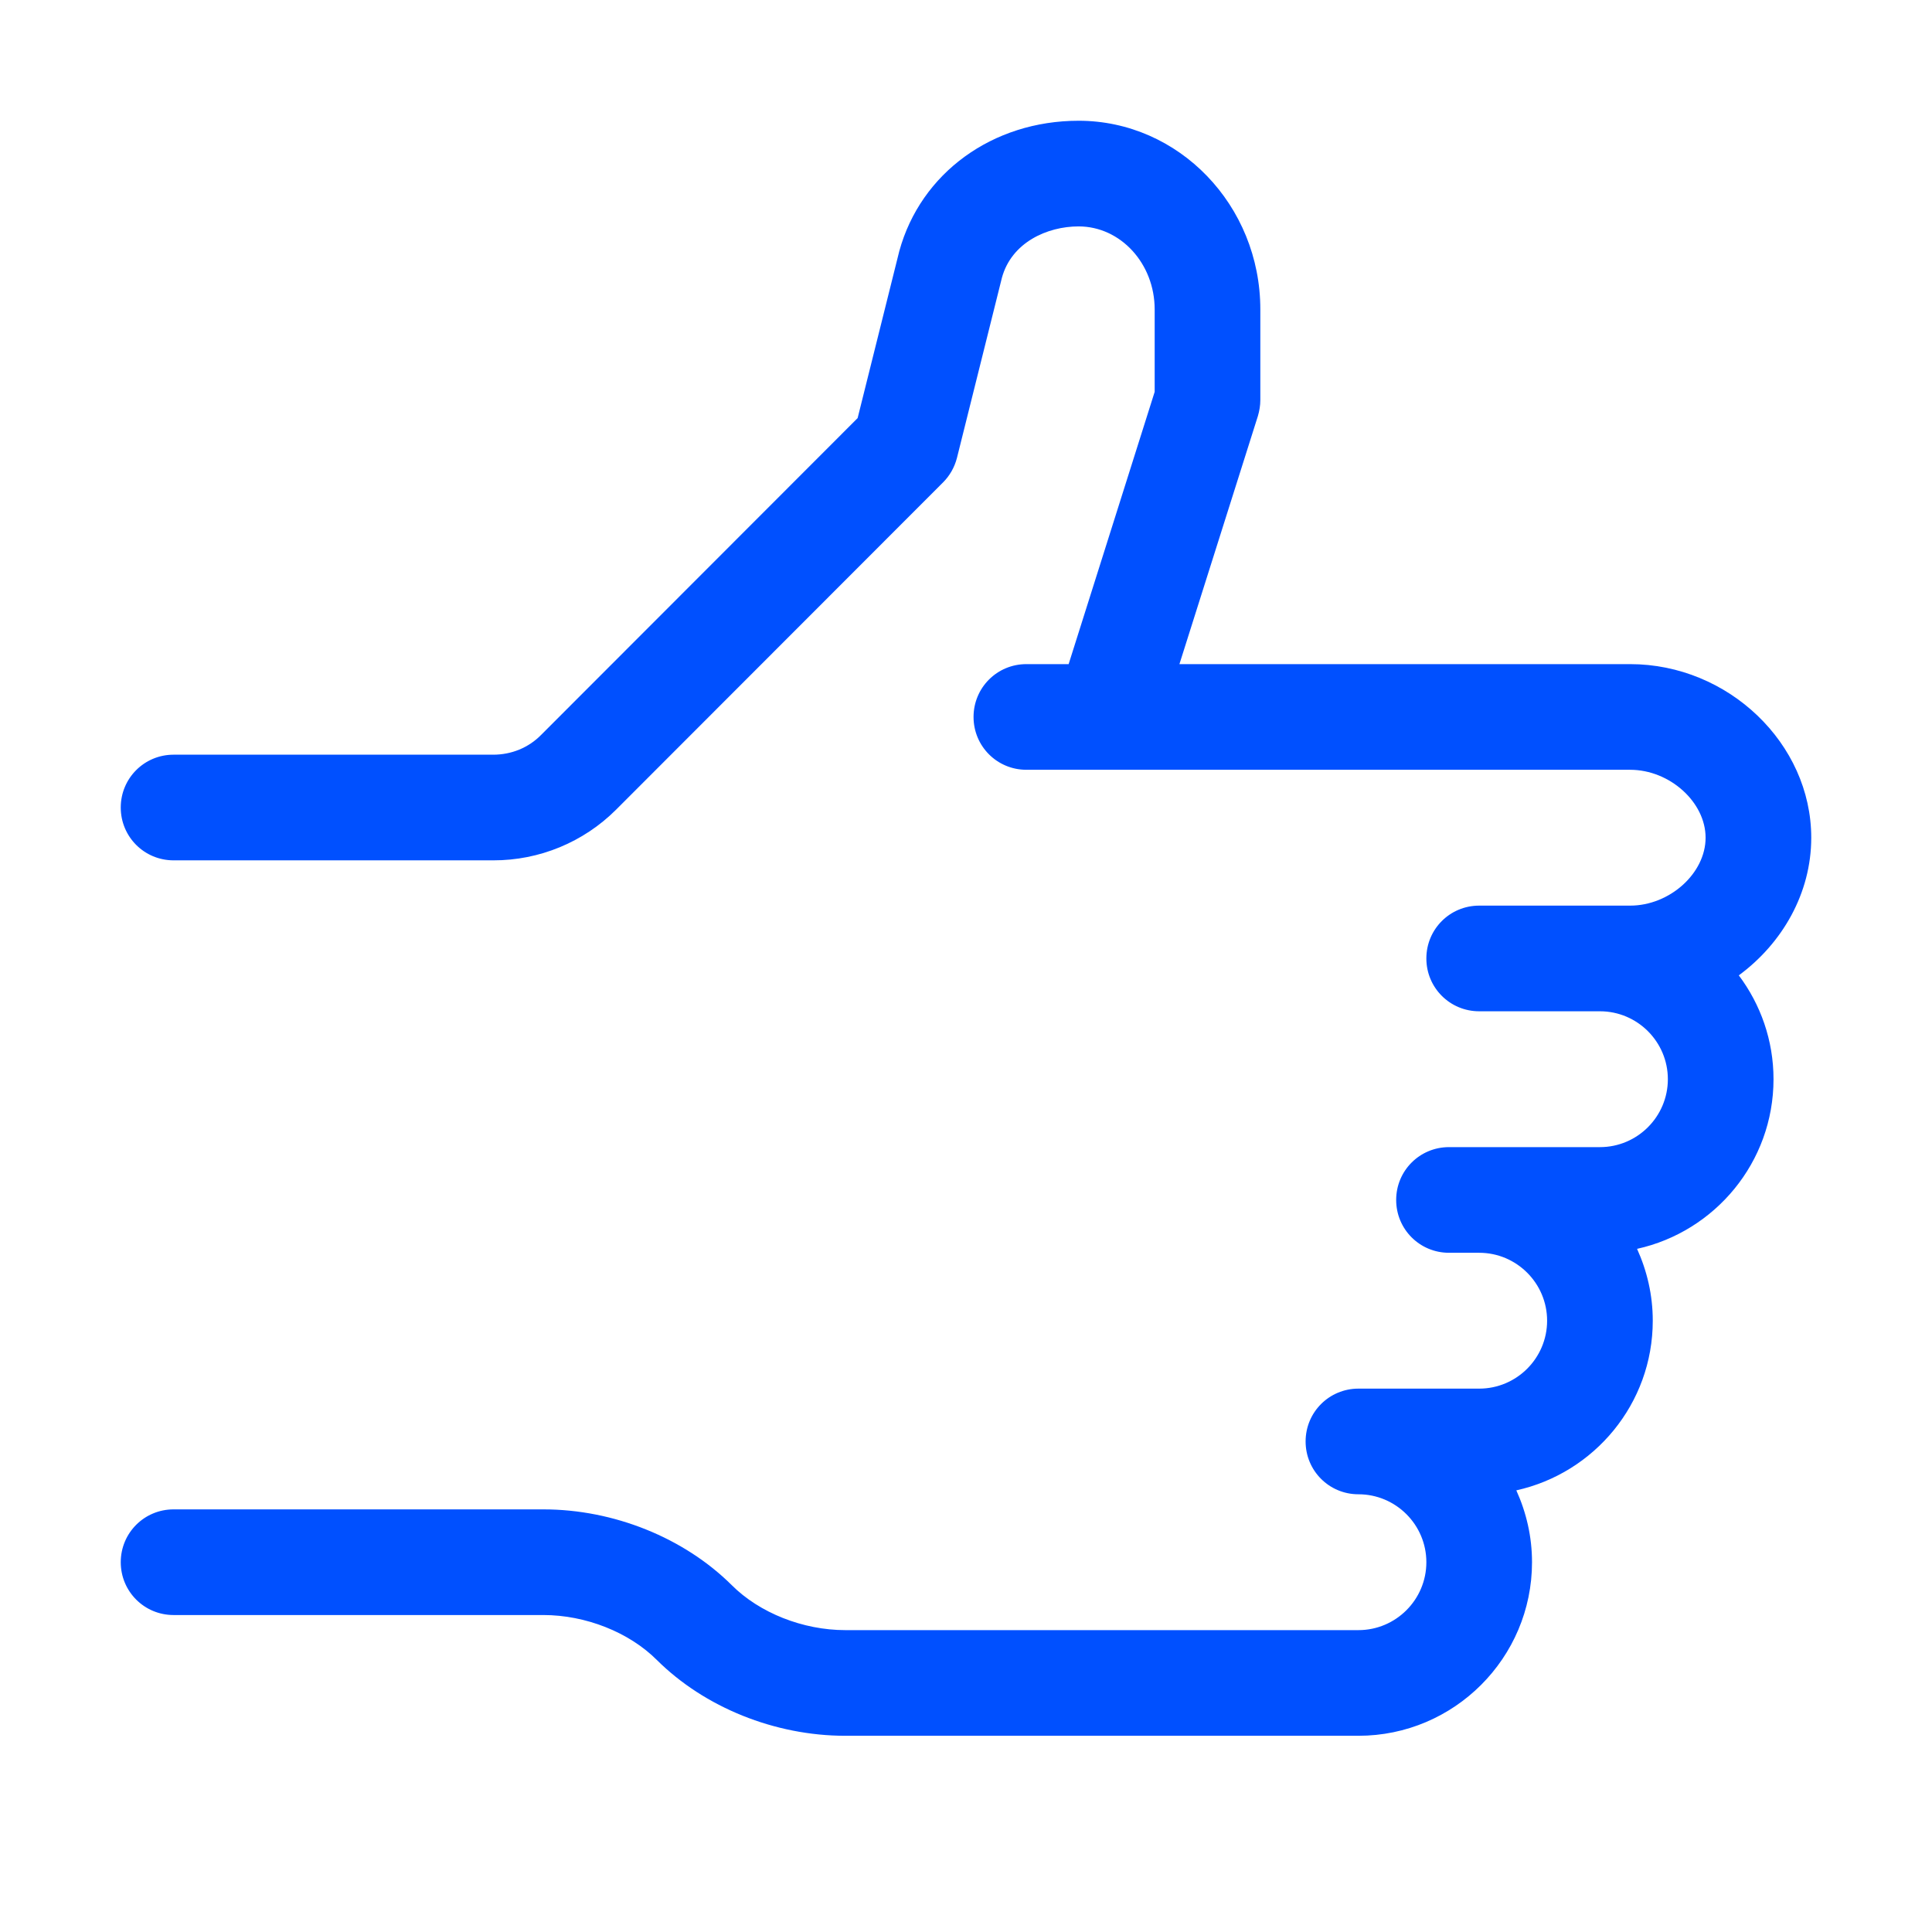
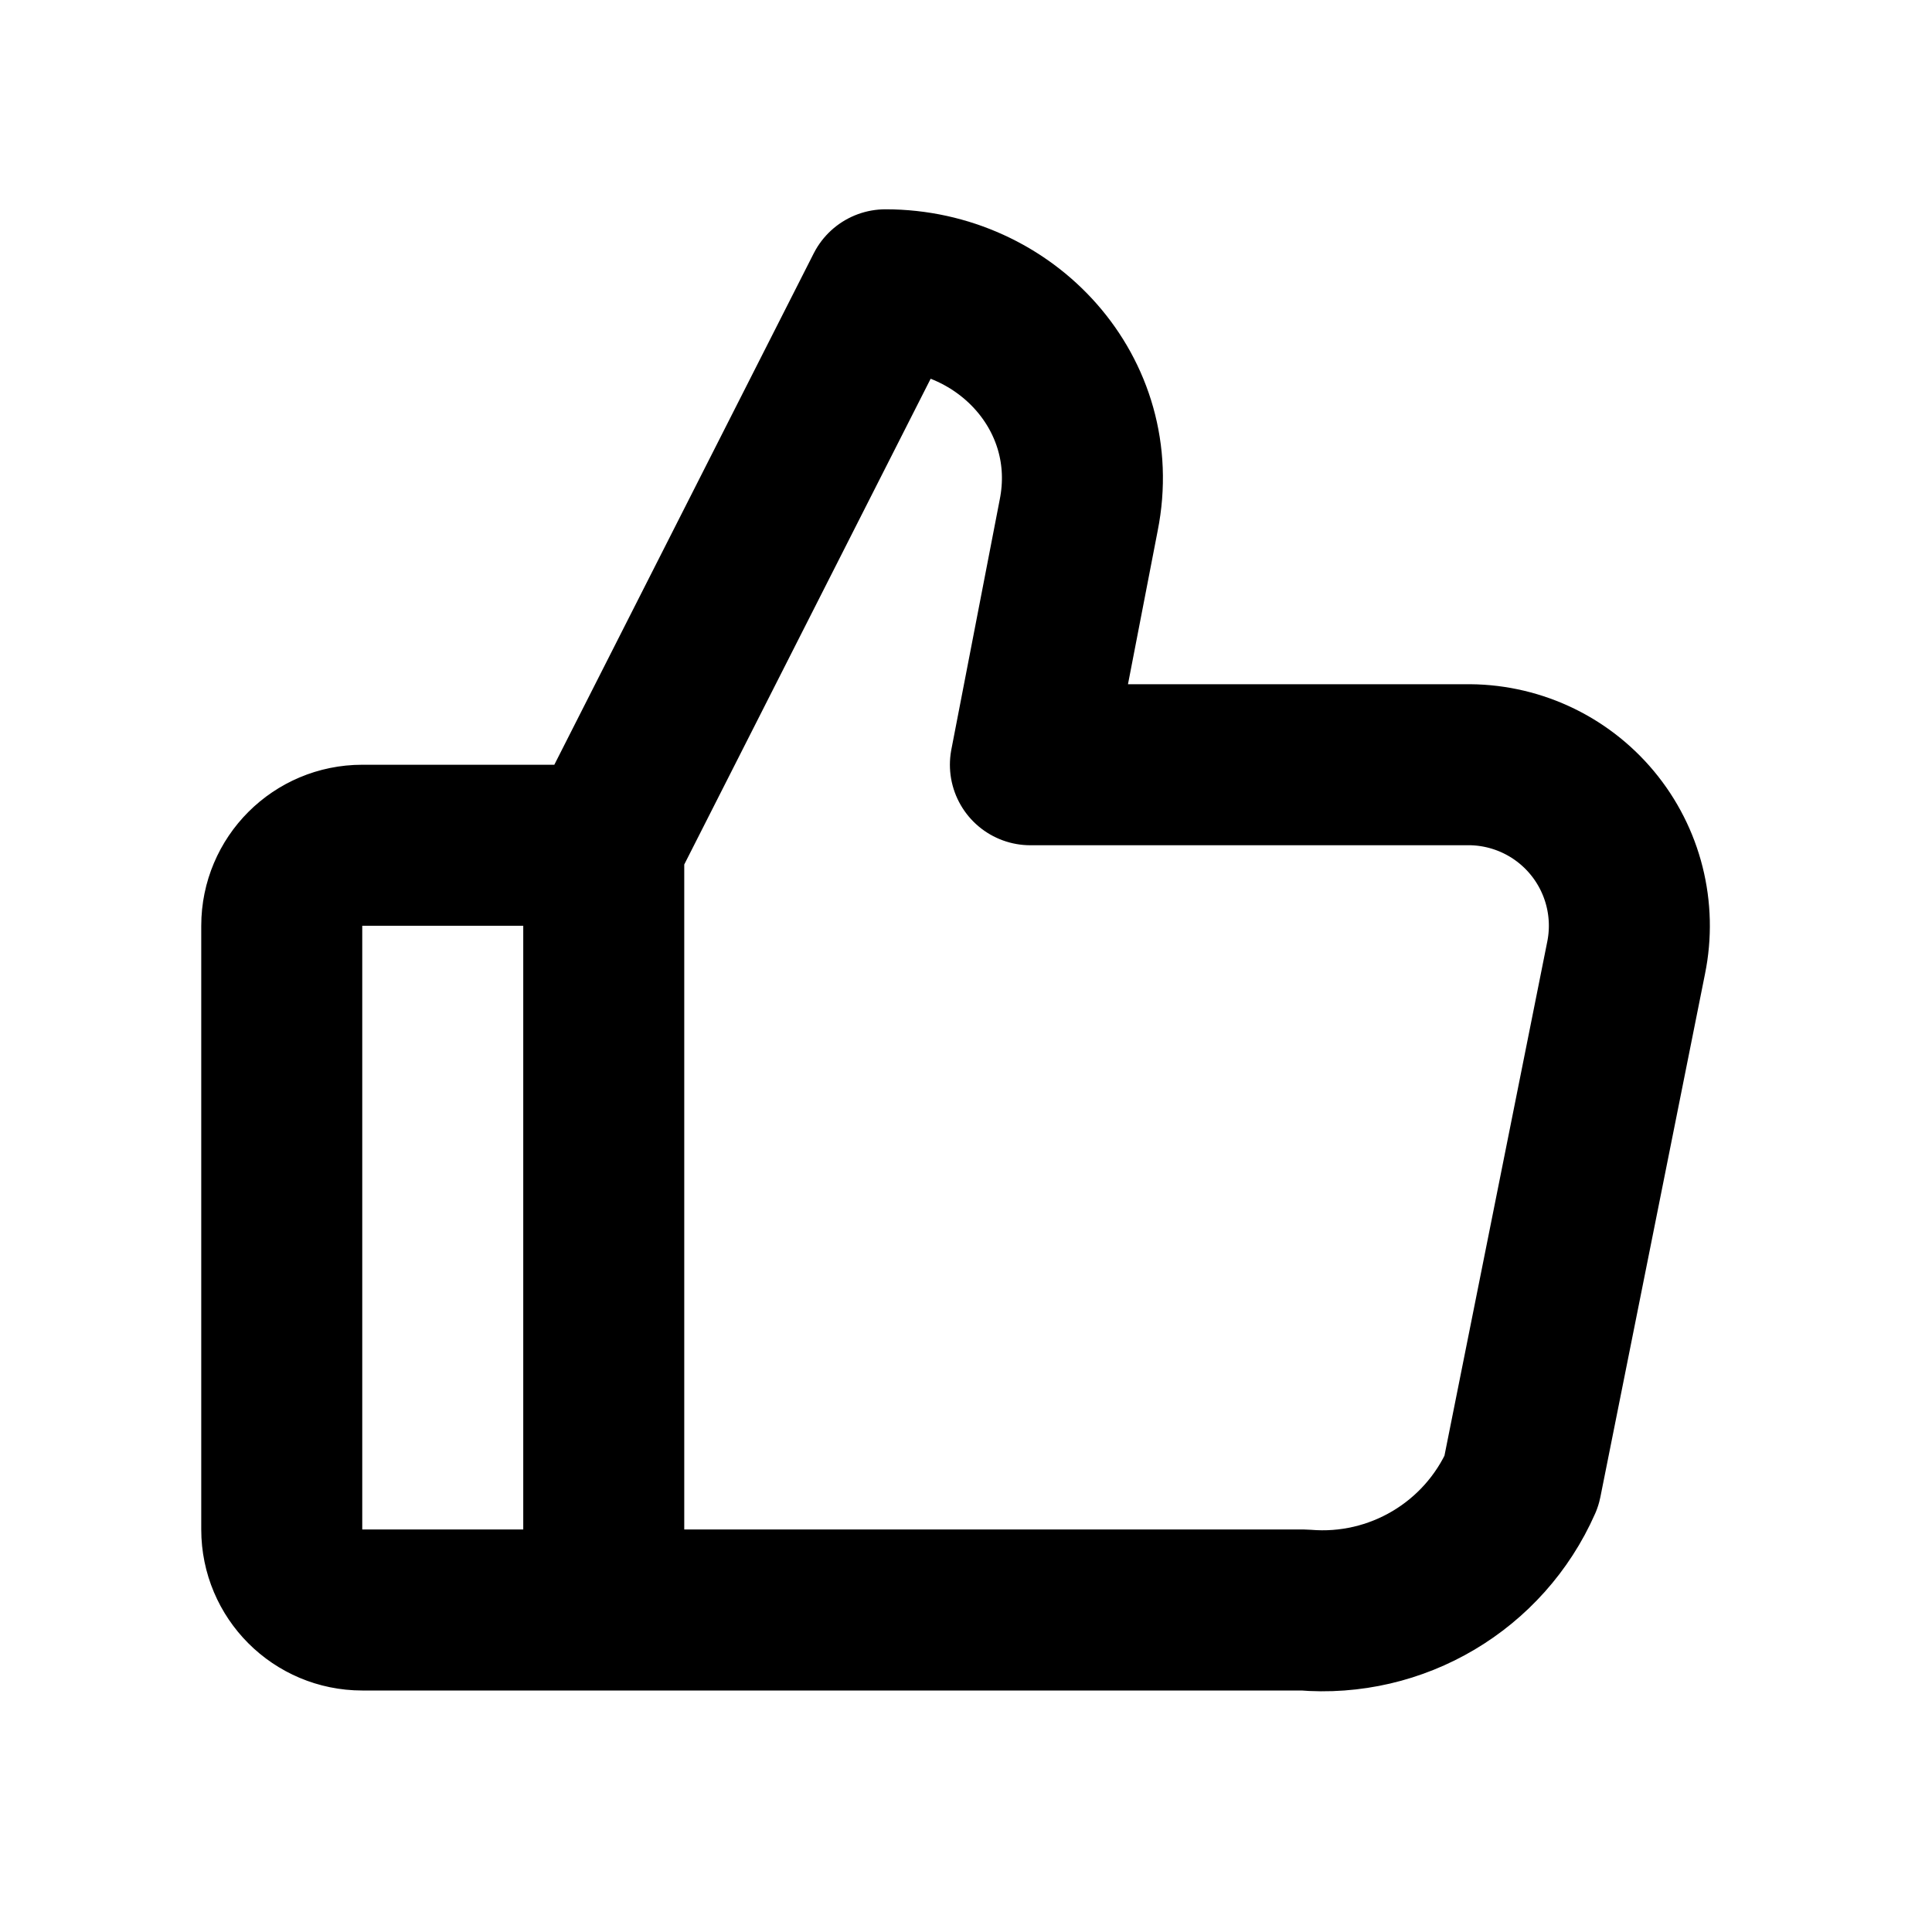
- <svg xmlns="http://www.w3.org/2000/svg" xml:space="preserve" viewBox="0 0 64 64">
-   <switch>
-     <g>
-       <path fill="#0050FF" d="M57.6 32.31c.72.96 1.15 2.15 1.15 3.44 0 2.75-1.94 5.05-4.52 5.62.33.73.52 1.53.52 2.38 0 2.75-1.94 5.05-4.52 5.62.33.73.52 1.53.52 2.38 0 3.17-2.58 5.75-5.75 5.75H28c-2.33 0-4.66-.94-6.24-2.51-.92-.92-2.36-1.49-3.76-1.49H5.75c-.97 0-1.75-.78-1.75-1.75S4.78 50 5.75 50H18c2.33 0 4.66.94 6.24 2.51.92.92 2.36 1.49 3.76 1.49h17c1.24 0 2.25-1.01 2.25-2.25S46.24 49.5 45 49.5c-.97 0-1.75-.78-1.75-1.75S44.03 46 45 46h4c1.24 0 2.25-1.01 2.25-2.25S50.24 41.5 49 41.5h-1c-.97 0-1.75-.78-1.75-1.75S47.03 38 48 38h5c1.24 0 2.25-1.01 2.25-2.25S54.24 33.5 53 33.5h-4c-.97 0-1.75-.78-1.75-1.75S48.03 30 49 30h5c1.31 0 2.5-1.07 2.5-2.25S55.31 25.5 54 25.5H34c-.97 0-1.75-.78-1.75-1.75S33.03 22 34 22h1.4l2.85-9.02v-2.73c0-1.52-1.13-2.75-2.52-2.75-1.04 0-2.22.53-2.54 1.7l-1.49 5.97c-.08.31-.24.59-.46.81L20.41 26.82a5.74 5.74 0 0 1-4.07 1.68H5.75c-.97 0-1.75-.78-1.75-1.75S4.78 25 5.75 25h10.59c.6 0 1.17-.23 1.59-.66l10.48-10.49 1.38-5.53C30.5 5.73 32.88 4 35.73 4c3.32 0 6.02 2.8 6.02 6.25v3c0 .18-.03.36-.08.53L39.07 22H54c3.25 0 6 2.63 6 5.75 0 1.84-.96 3.5-2.4 4.56" style="fill:#0050ff" />
-     </g>
-   </switch>
+ <svg xmlns="http://www.w3.org/2000/svg" viewBox="0 0 24 24" fill="none" stroke="#000" stroke-width="2" stroke-linecap="round" stroke-linejoin="round">
+   <path d="M7.5 10.5V20M7.5 10.5 11 3.6c1.5 0 2.7 1.3 2.4 2.8l-.6 3.1h5.4a2 2 0 0 1 2 2.4l-1.3 6.5A2.7 2.7 0 0 1 16.2 20H4.5a1 1 0 0 1-1-1v-7.5a1 1 0 0 1 1-1z" />
</svg>
